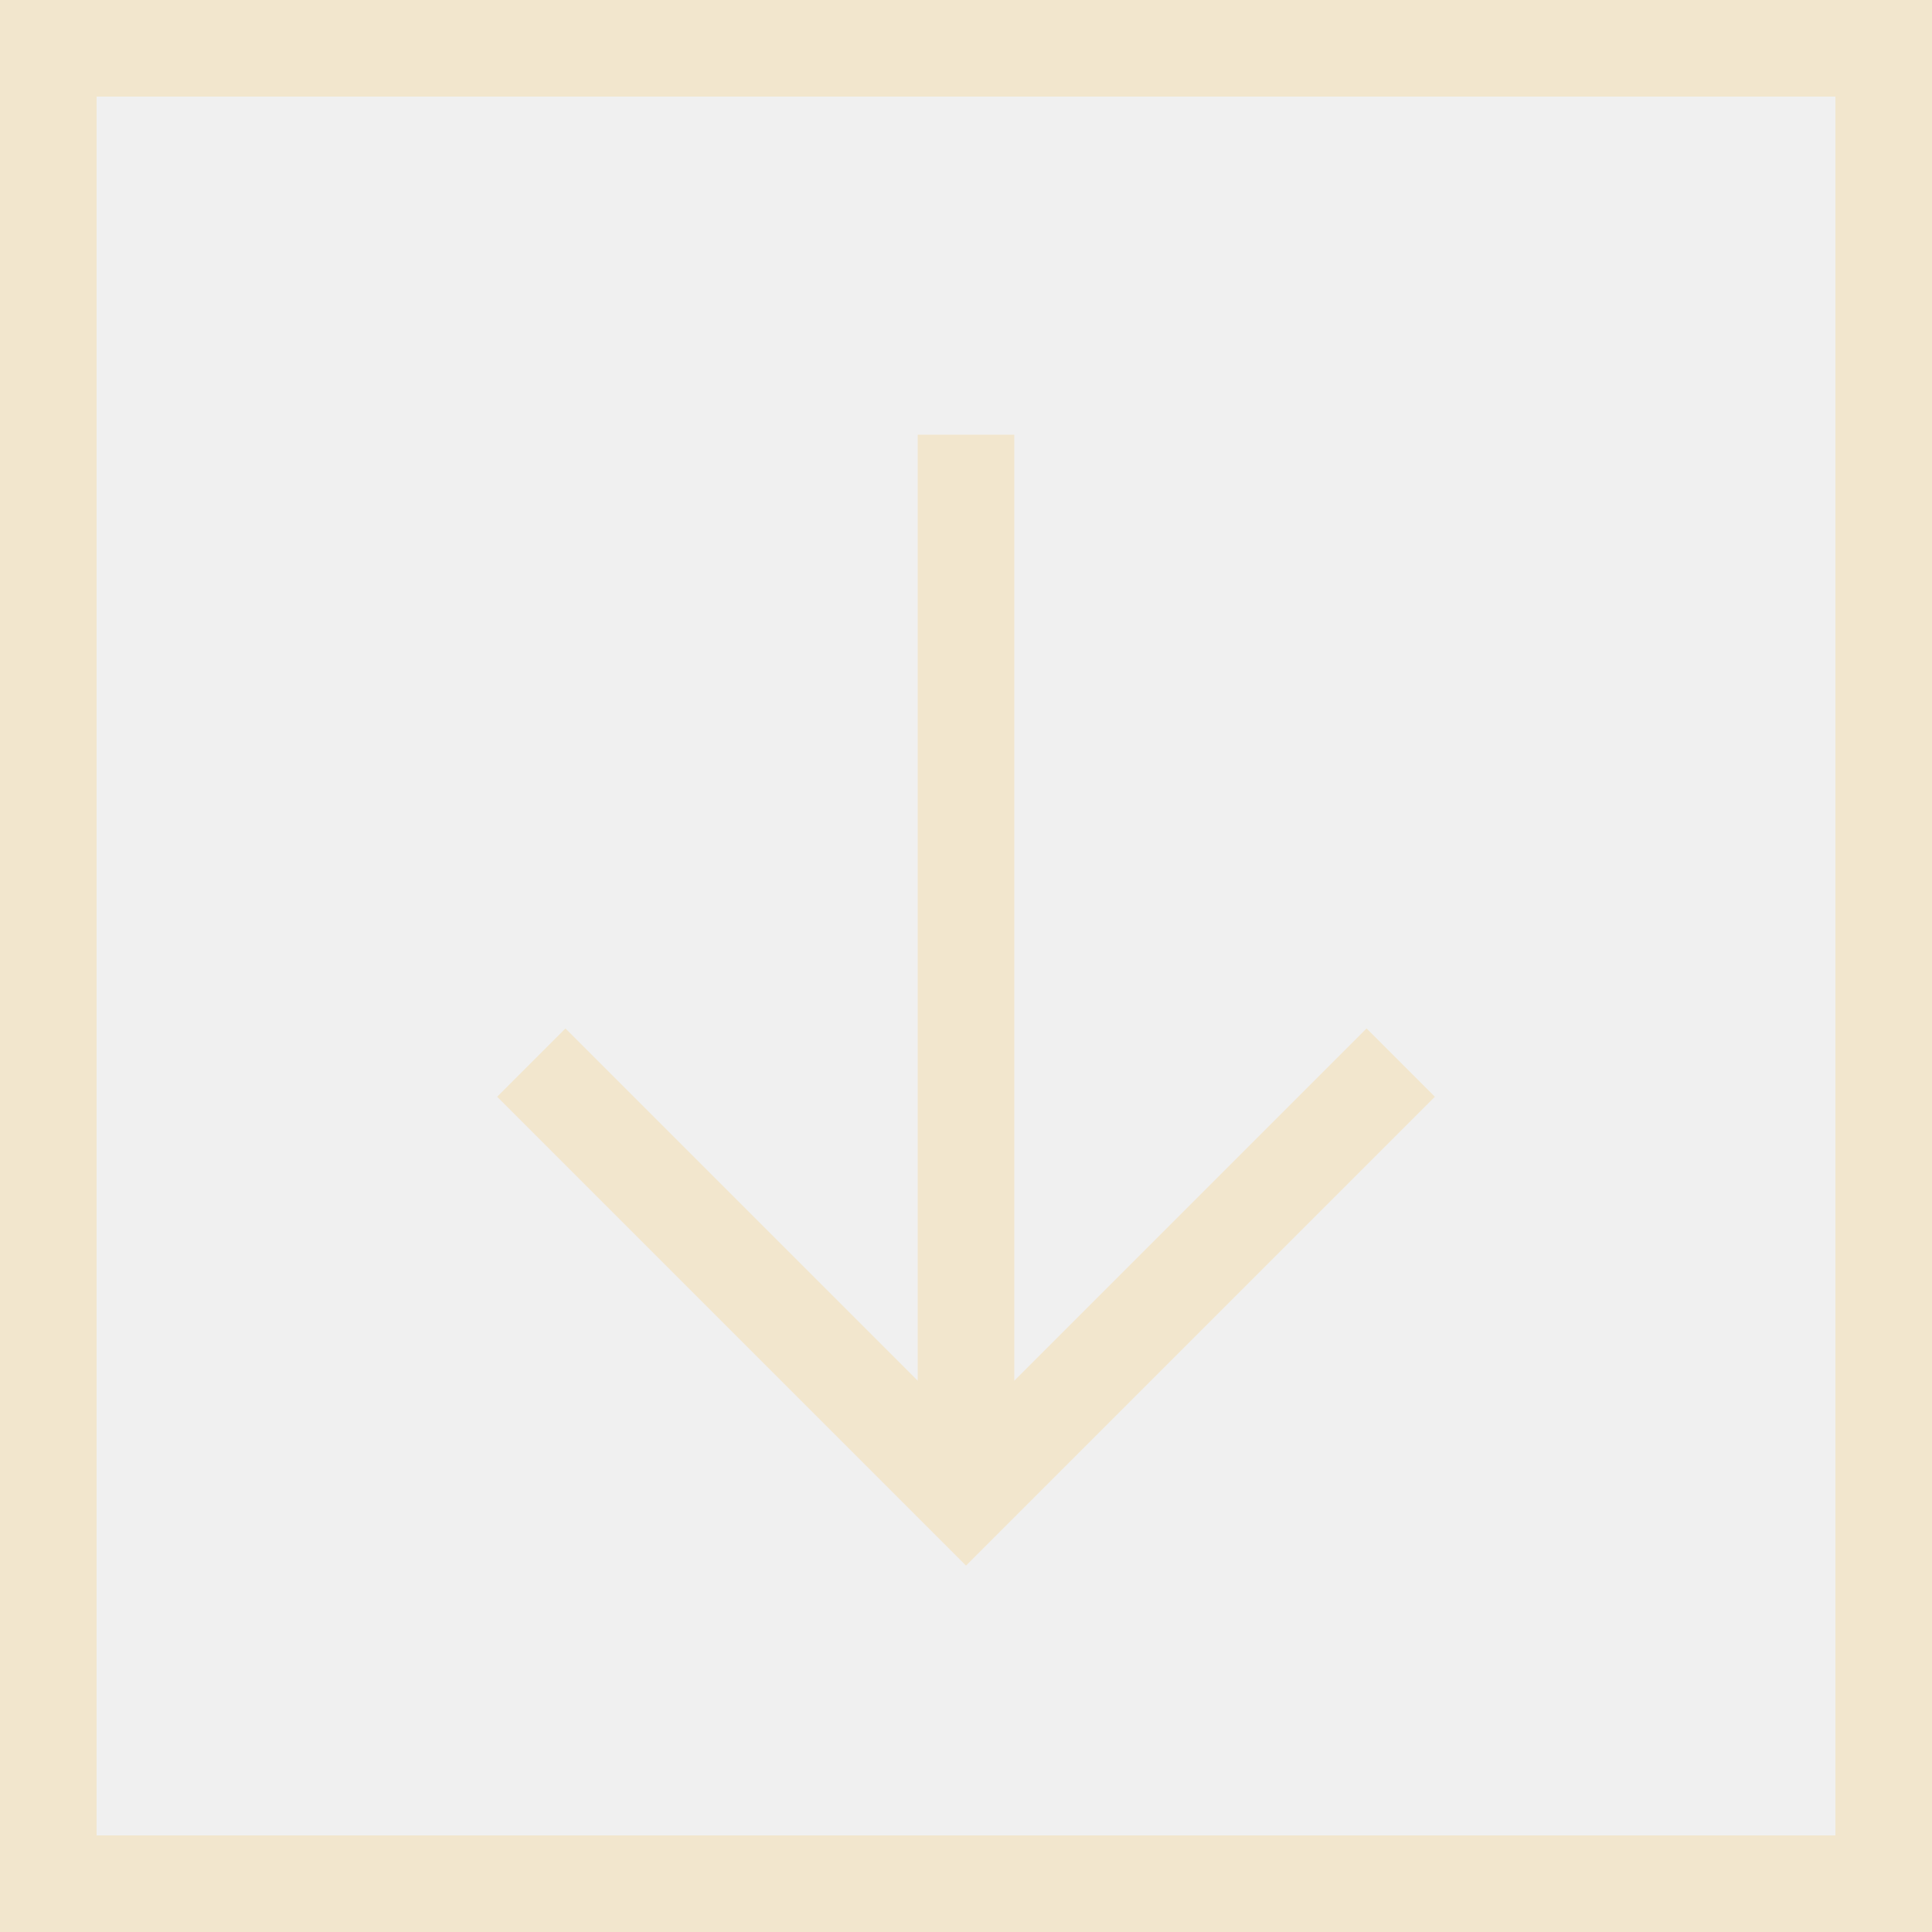
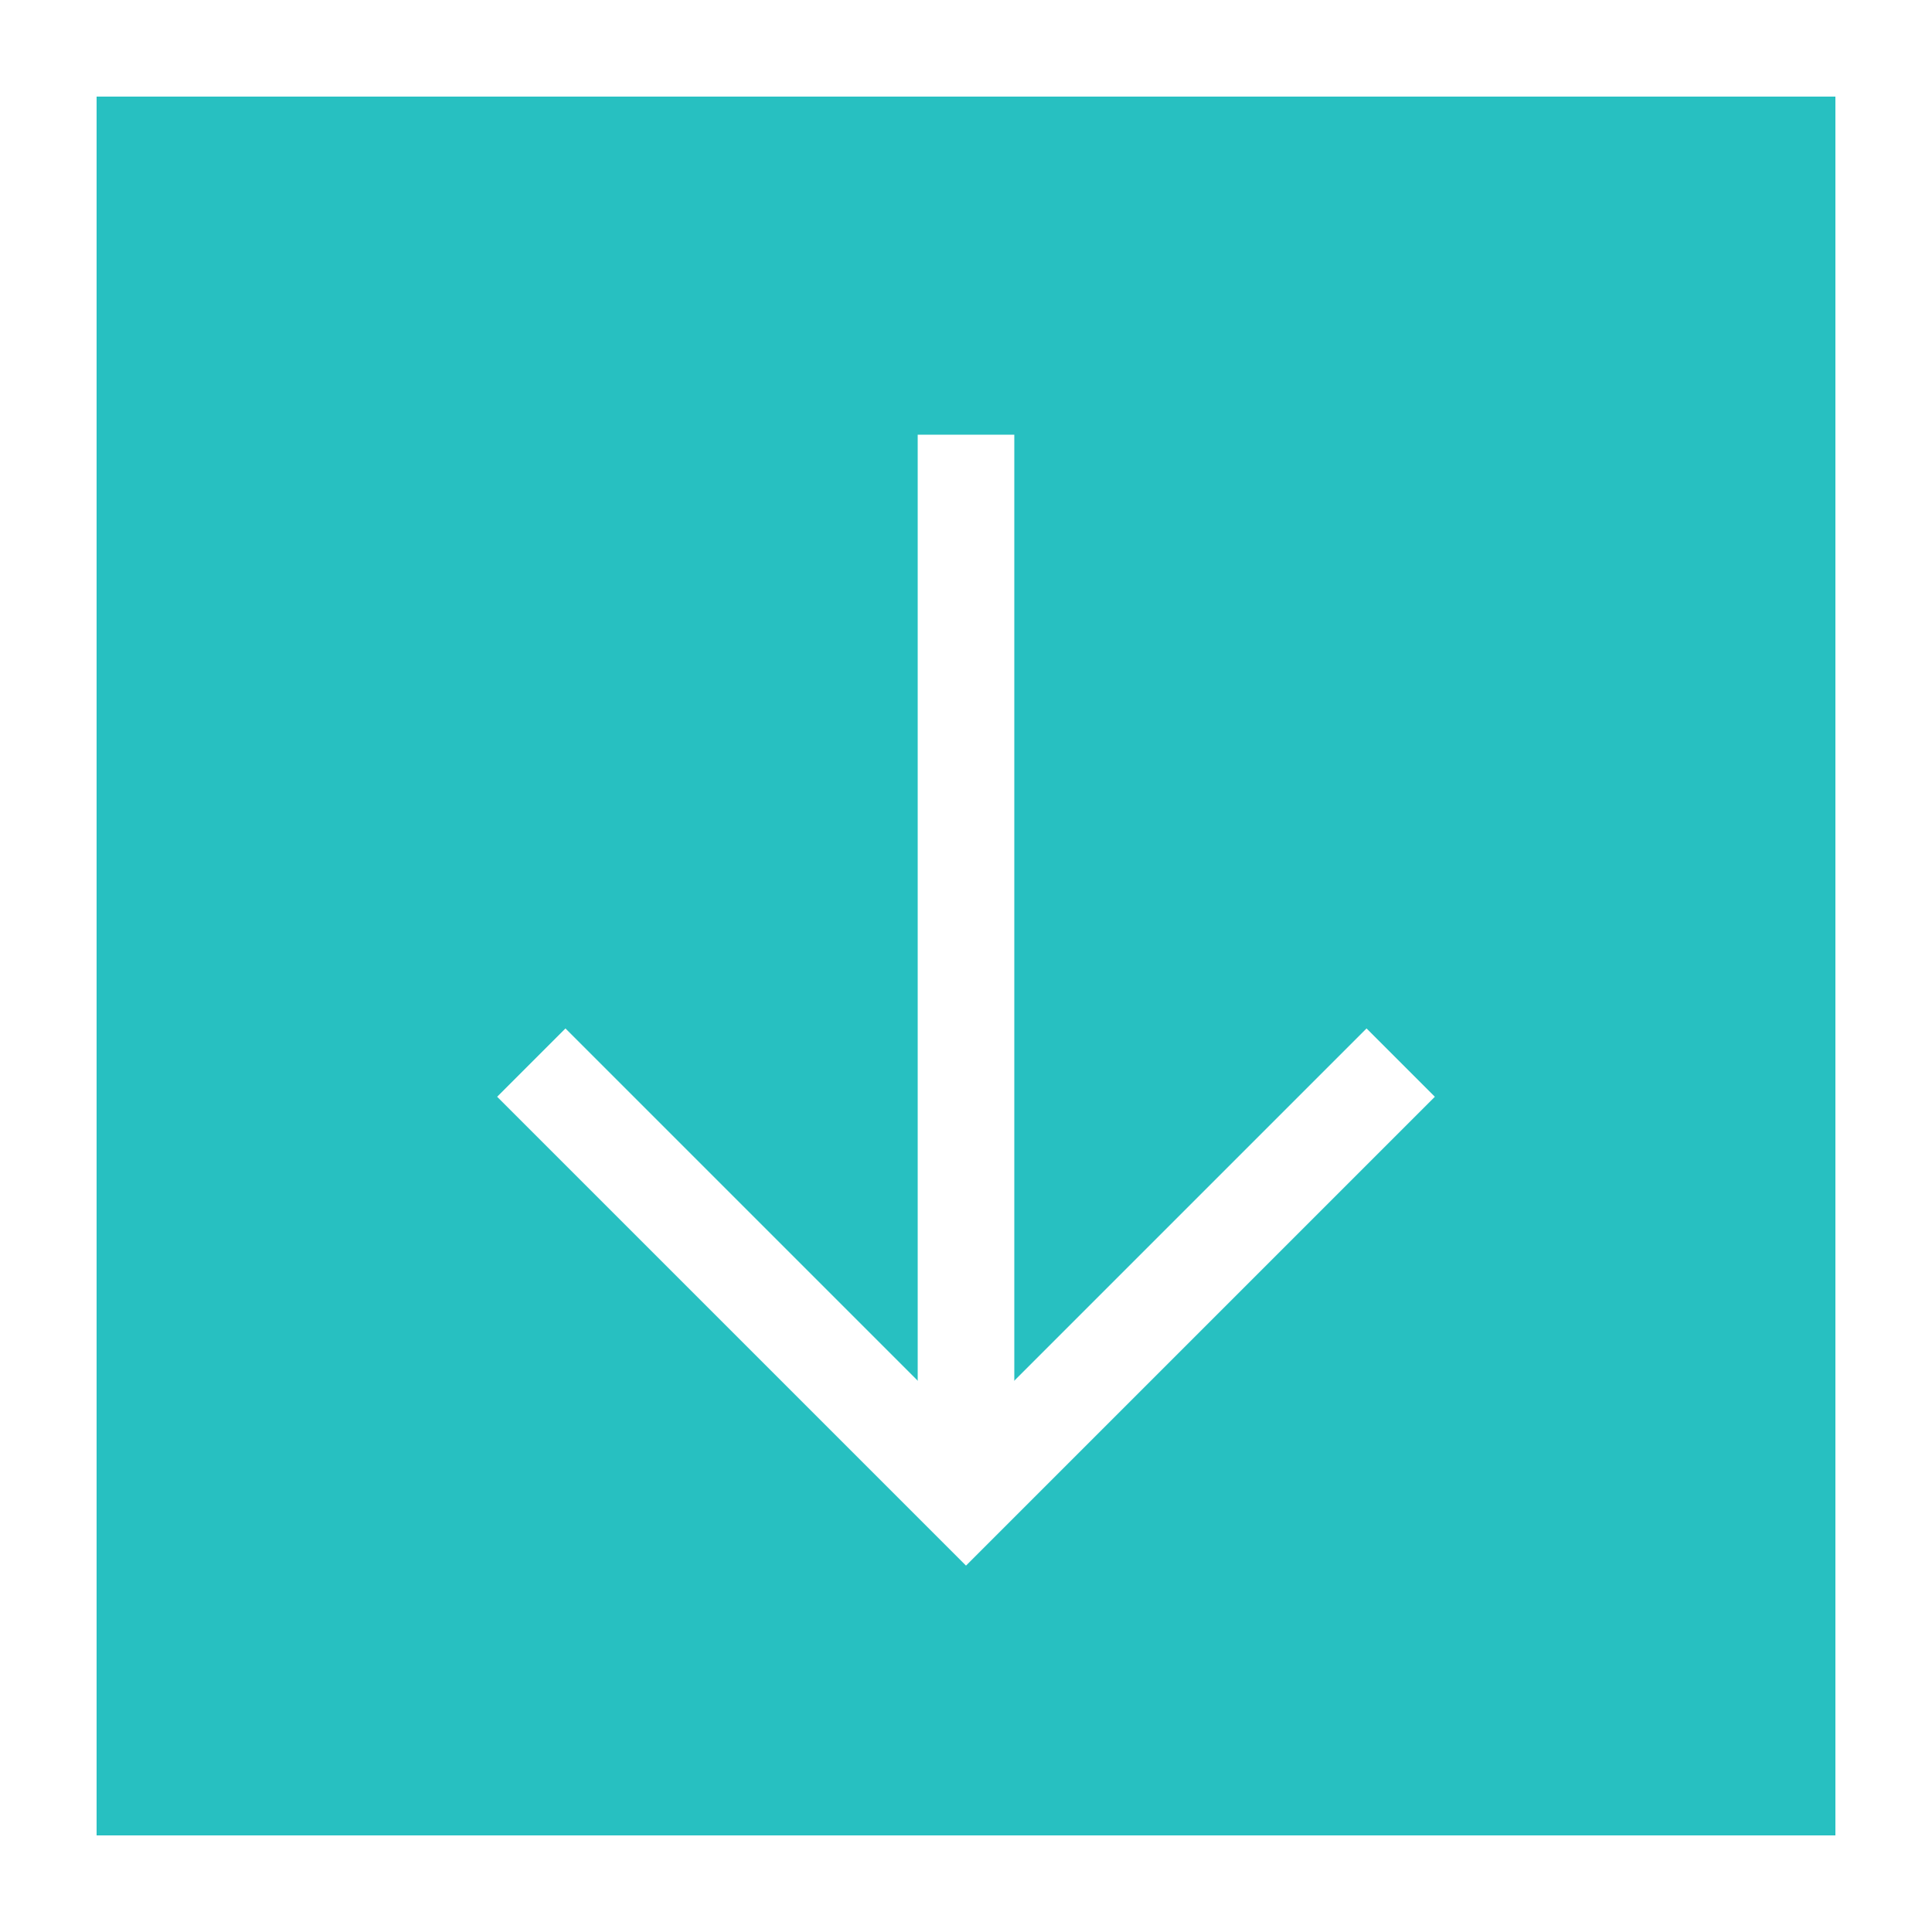
<svg xmlns="http://www.w3.org/2000/svg" version="1.1" id="Layer_1" x="0px" y="0px" width="40px" height="40px" viewBox="8 -8 40 40" enable-background="new 8 -8 40 40" xml:space="preserve">
-   <rect x="9" y="-7" fill="none" stroke="#F2E6CD" stroke-width="2" stroke-miterlimit="10" width="38" height="38" />
+   <rect x="9" y="-7" fill="#27C0C1" stroke="#FFFFFF" stroke-width="2" stroke-miterlimit="10" width="38" height="38" />
  <g>
-     <line fill="none" stroke="#F2E6CD" stroke-width="2" stroke-miterlimit="10" x1="28" y1="1" x2="28" y2="23" />
-     <polyline fill="none" stroke="#F2E6CD" stroke-width="2" stroke-miterlimit="10" points="19,14 28,23 37,14  " />
+     <line fill="none" stroke="#FFFFFF" stroke-width="2" stroke-miterlimit="10" x1="28" y1="1" x2="28" y2="23" />
+     <polyline fill="none" stroke="#FFFFFF" stroke-width="2" stroke-miterlimit="10" points="19,14 28,23 37,14  " />
  </g>
</svg>
